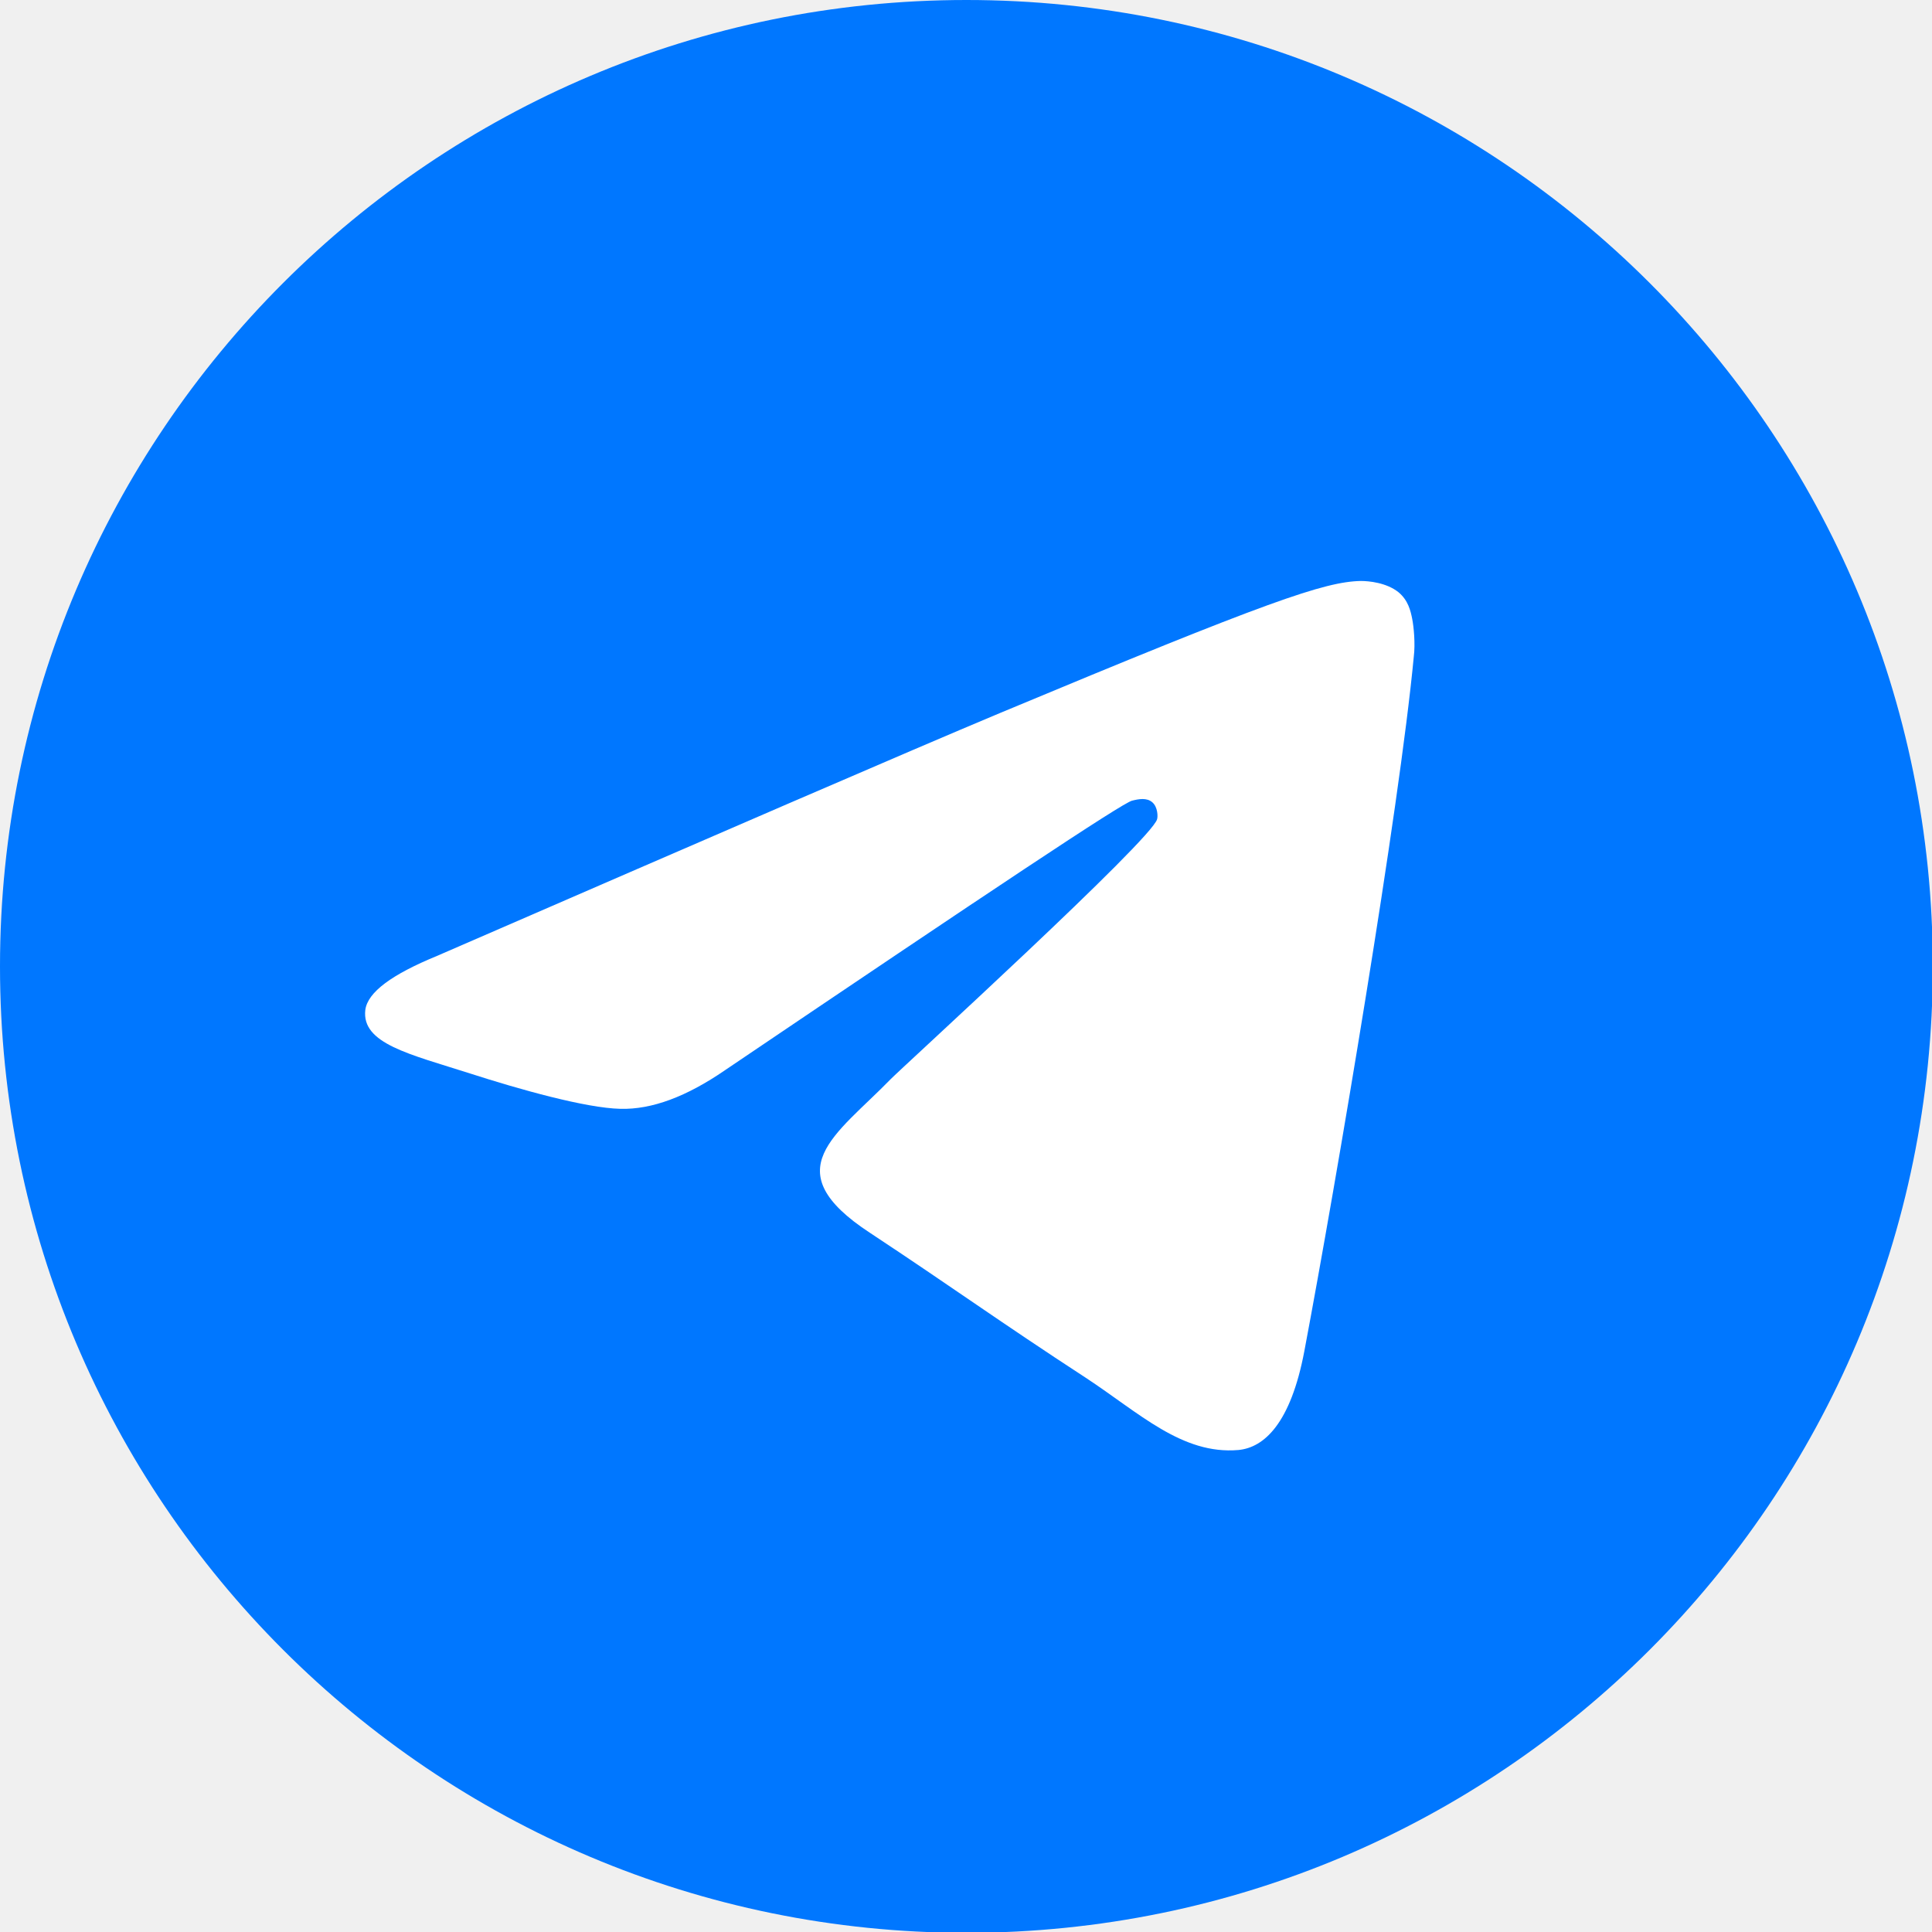
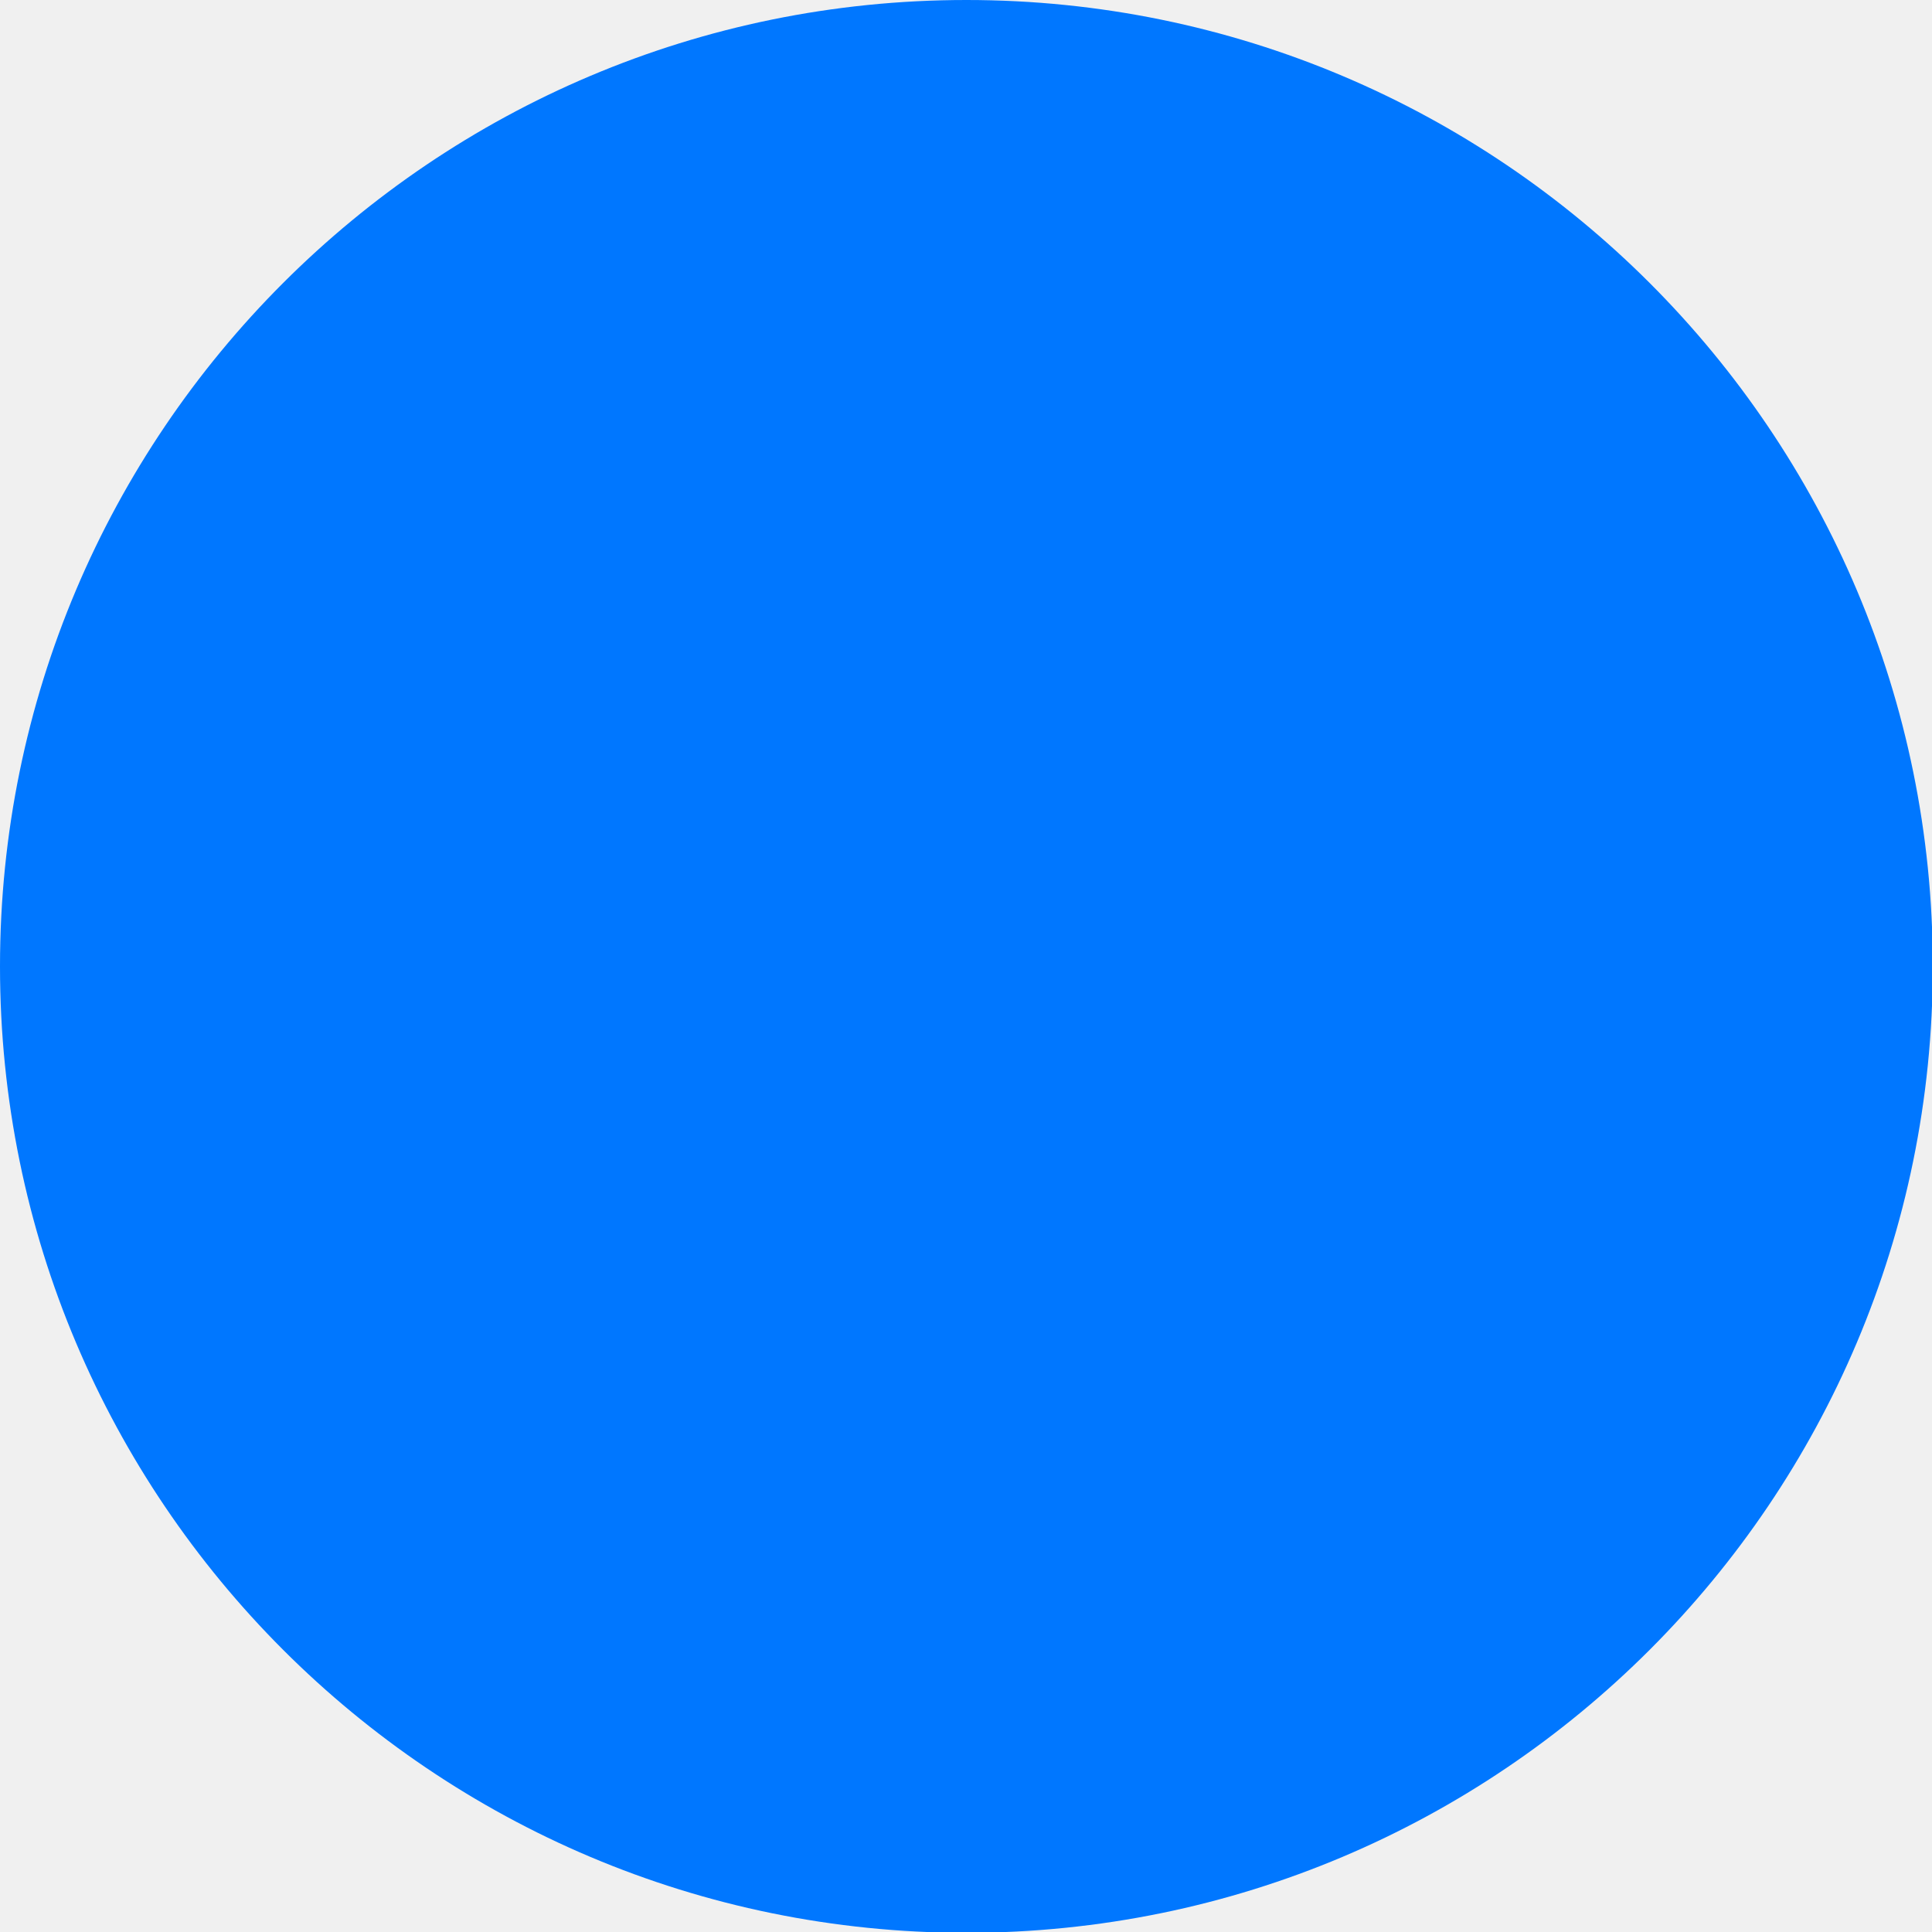
<svg xmlns="http://www.w3.org/2000/svg" width="600" height="600" viewBox="0 0 600 600" fill="none">
  <g clip-path="url(#clip0_24_1153)">
    <g clip-path="url(#clip1_24_1153)">
      <path d="M300.125 600.25C465.88 600.25 600.25 465.88 600.25 300.125C600.25 134.371 465.88 0 300.125 0C134.371 0 0 134.371 0 300.125C0 465.88 134.371 600.25 300.125 600.25Z" fill="#0077FF" />
-       <path fill-rule="evenodd" clip-rule="evenodd" d="M135.693 296.877C223.157 258.893 281.383 233.654 310.621 221.409C393.836 186.673 411.329 180.676 422.574 180.426C425.073 180.426 430.571 180.926 434.319 183.924C437.318 186.423 438.068 189.672 438.567 192.171C439.067 194.67 439.567 199.918 439.067 203.916C434.569 251.396 415.077 366.598 405.081 419.576C400.833 442.067 392.587 449.564 384.59 450.313C367.097 451.813 353.853 438.818 337.11 427.823C310.621 410.58 295.877 399.834 270.137 382.842C240.4 363.35 259.642 352.604 276.635 335.111C281.133 330.613 357.851 260.642 359.35 254.395C359.6 253.645 359.6 250.647 357.851 249.147C356.102 247.648 353.603 248.148 351.604 248.647C348.855 249.147 306.872 277.136 225.156 332.363C213.161 340.609 202.416 344.607 192.67 344.358C181.924 344.108 161.433 338.36 145.939 333.362C127.197 327.365 112.203 324.116 113.453 313.62C114.202 308.123 121.699 302.625 135.693 296.877Z" fill="white" />
+       <path fill-rule="evenodd" clip-rule="evenodd" d="M135.693 296.877C223.157 258.893 281.383 233.654 310.621 221.409C393.836 186.673 411.329 180.676 422.574 180.426C425.073 180.426 430.571 180.926 434.319 183.924C437.318 186.423 438.068 189.672 438.567 192.171C439.067 194.67 439.567 199.918 439.067 203.916C434.569 251.396 415.077 366.598 405.081 419.576C400.833 442.067 392.587 449.564 384.59 450.313C367.097 451.813 353.853 438.818 337.11 427.823C310.621 410.58 295.877 399.834 270.137 382.842C240.4 363.35 259.642 352.604 276.635 335.111C281.133 330.613 357.851 260.642 359.35 254.395C359.6 253.645 359.6 250.647 357.851 249.147C356.102 247.648 353.603 248.148 351.604 248.647C348.855 249.147 306.872 277.136 225.156 332.363C213.161 340.609 202.416 344.607 192.67 344.358C181.924 344.108 161.433 338.36 145.939 333.362C127.197 327.365 112.203 324.116 113.453 313.62C114.202 308.123 121.699 302.625 135.693 296.877Z" fill="none" />
    </g>
  </g>
  <defs>
    <clipPath id="clip0_24_1153">
-       <rect width="600" height="600" fill="white" />
+       <rect width="600" height="600" fill="none" />
    </clipPath>
    <clipPath id="clip1_24_1153">
-       <rect width="600" height="600" fill="white" />
+       <rect width="600" height="600" fill="none" />
    </clipPath>
  </defs>
</svg>
